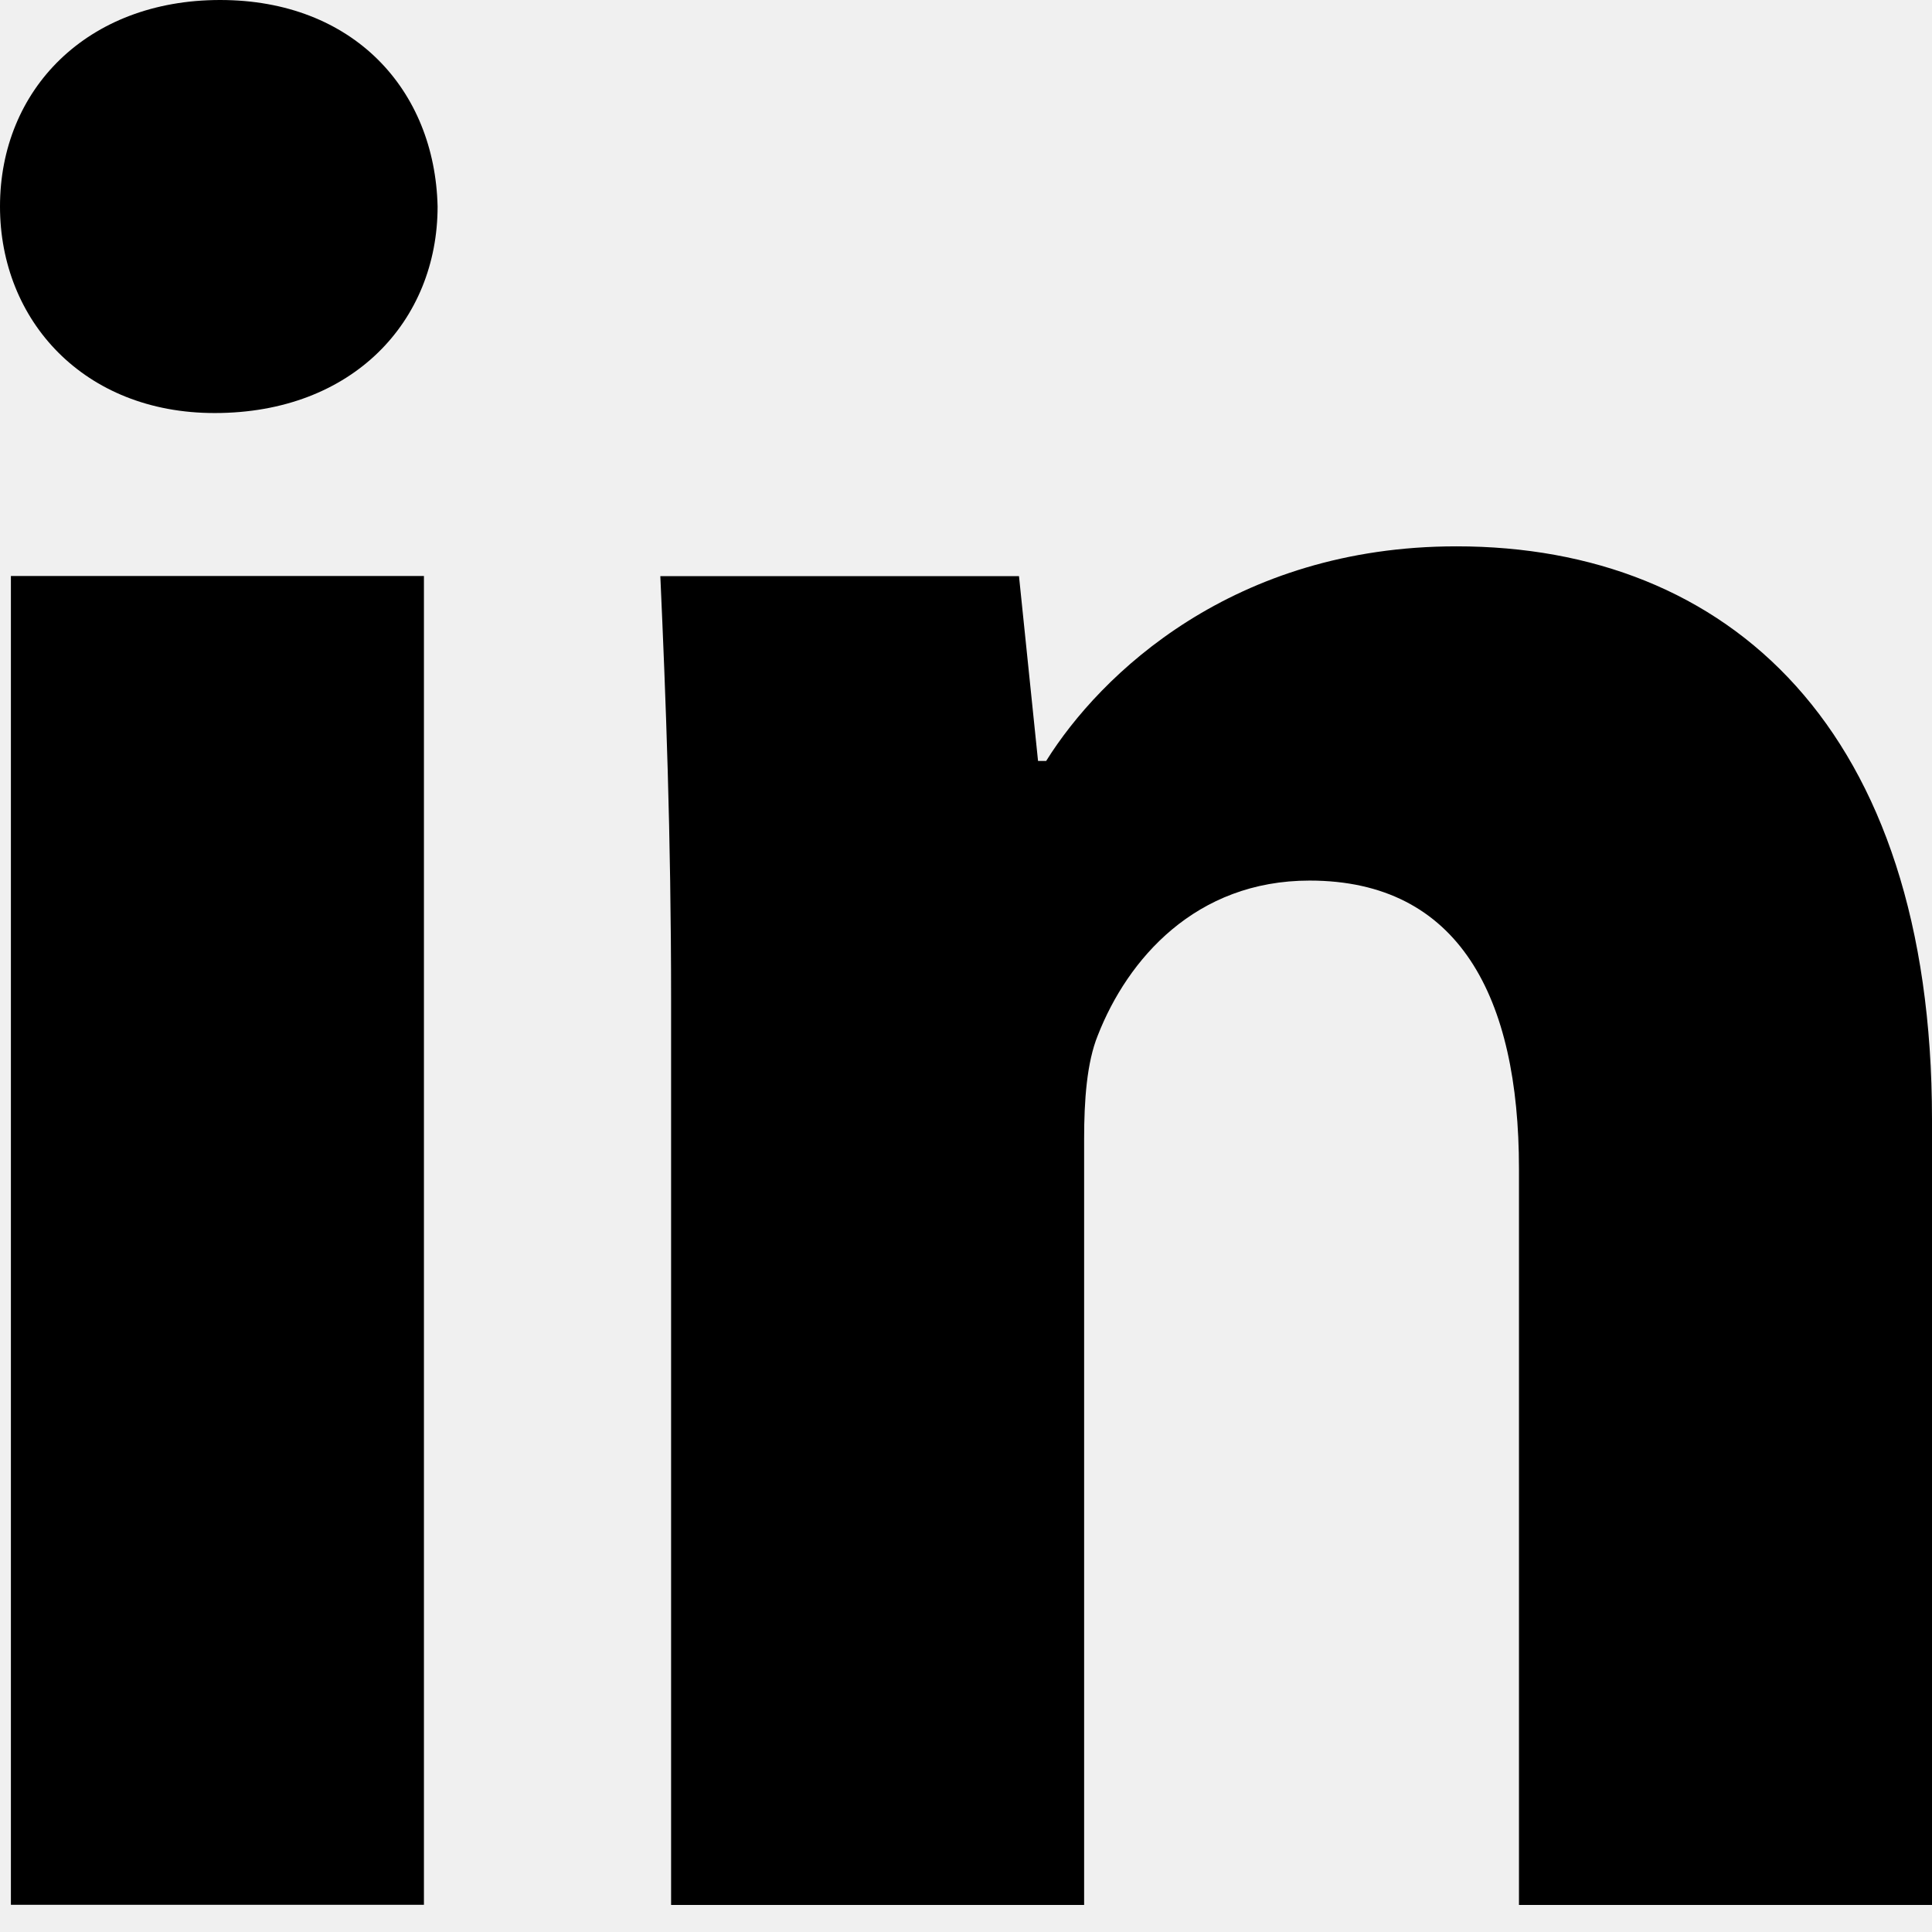
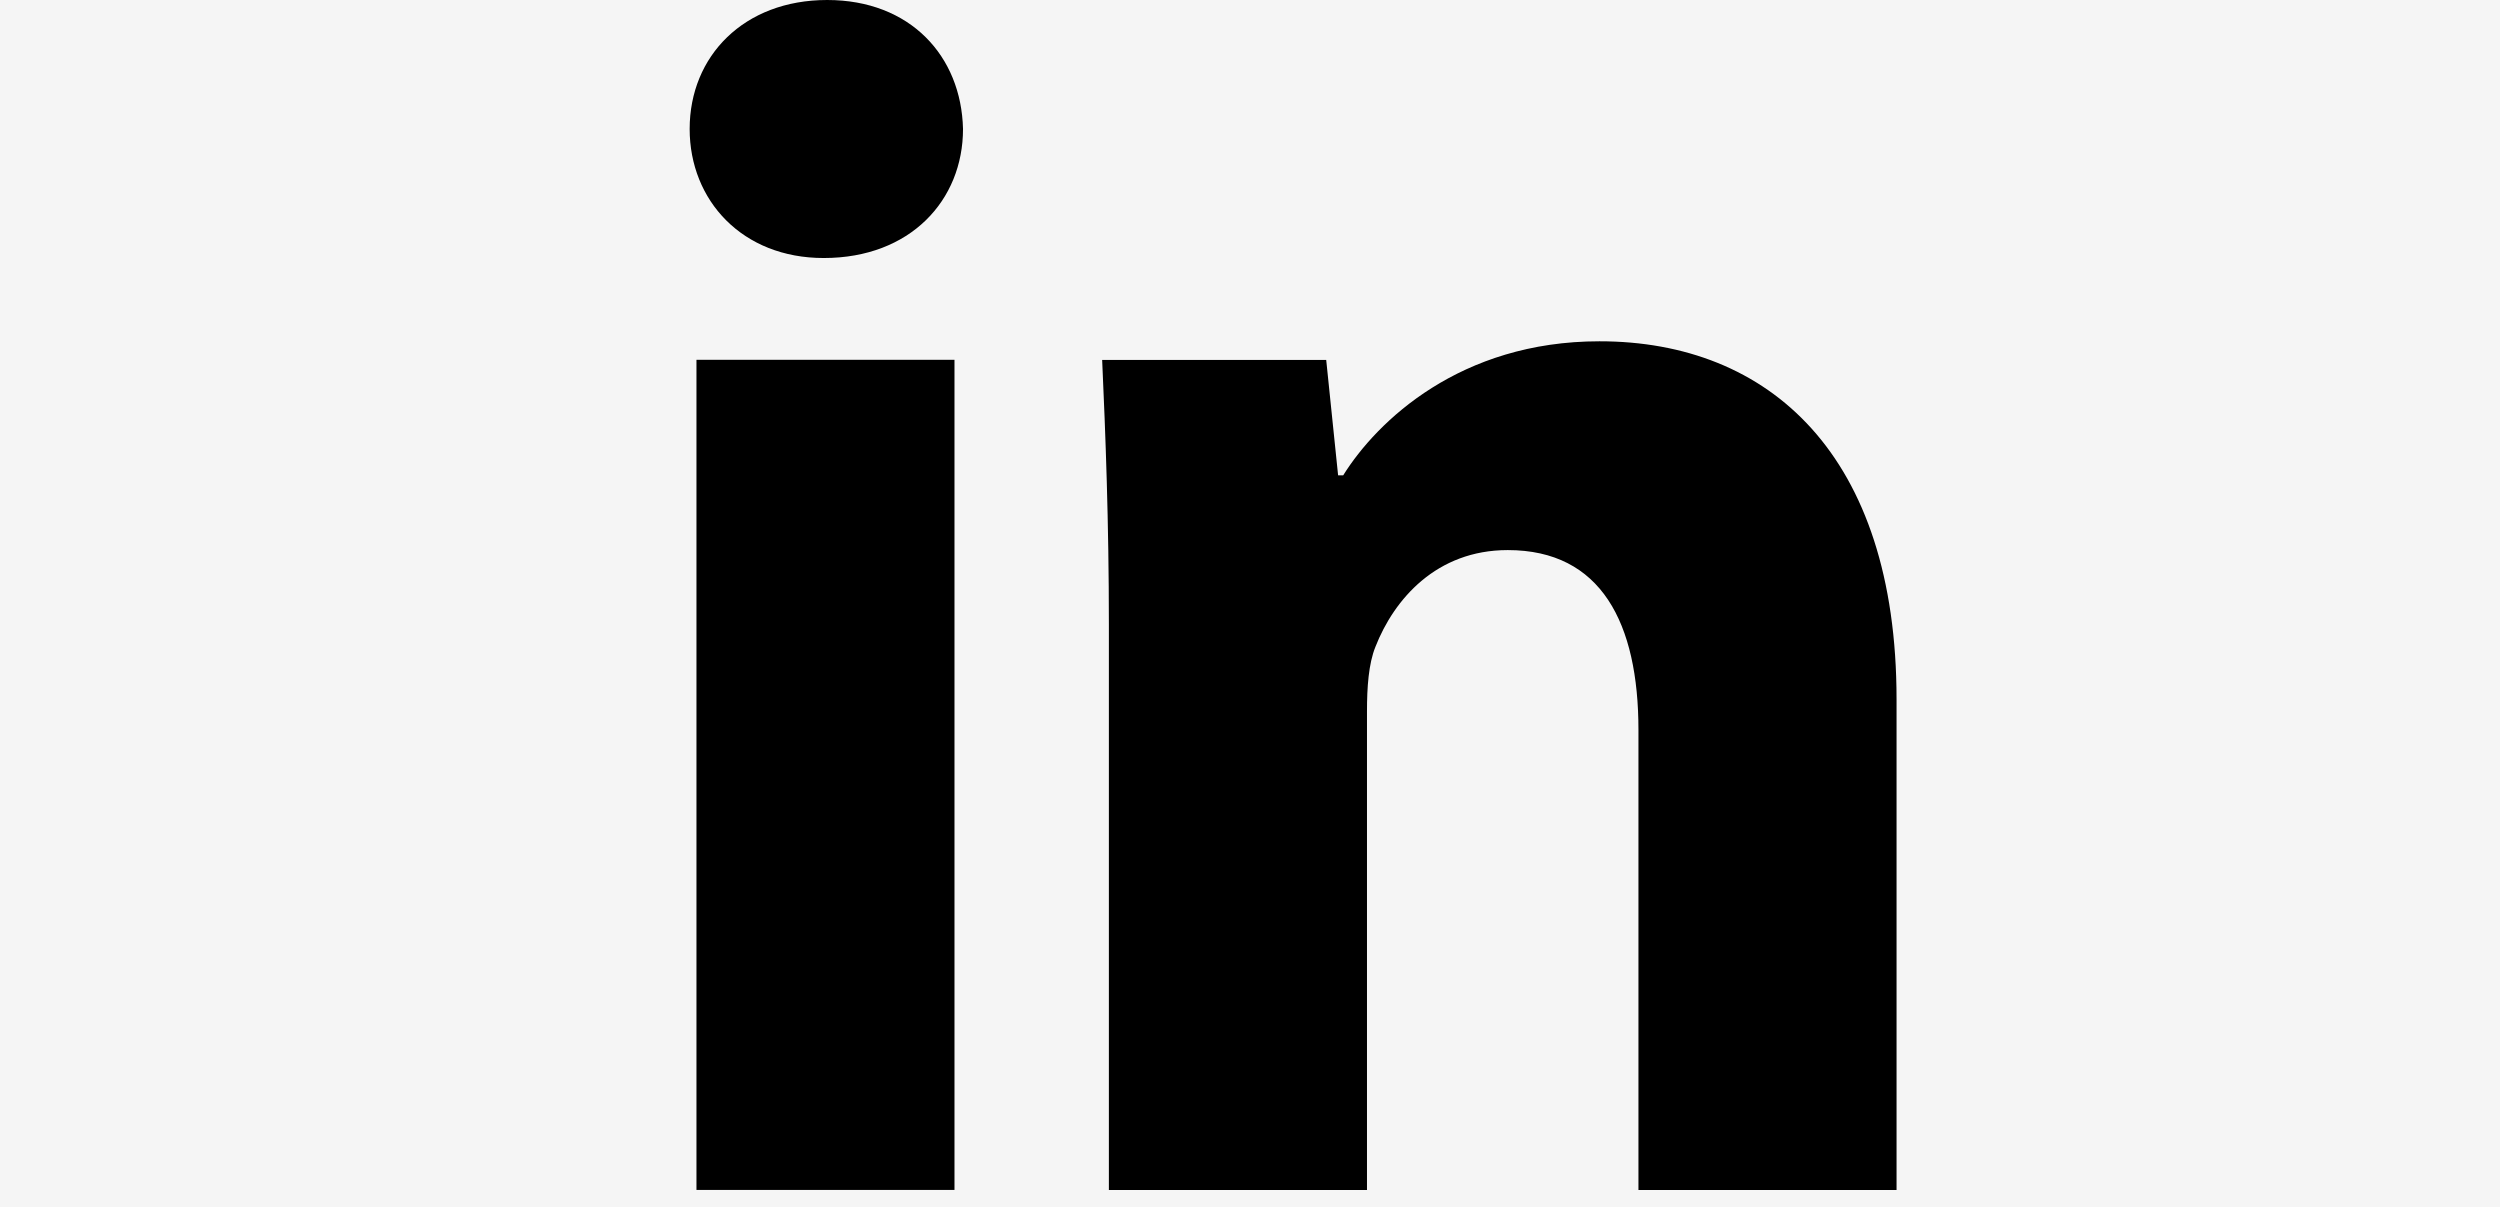
- <svg xmlns="http://www.w3.org/2000/svg" width="14" height="14" viewBox="0 0 14 14" fill="none">
-   <path d="M3.171 1.496C3.171 2.323 2.56 2.993 1.556 2.993C0.61 2.994 0 2.324 0 1.496C0 0.65 0.63 0 1.595 0C2.56 0 3.151 0.65 3.171 1.496ZM0.079 13.804V4.174H3.072V13.803H0.079V13.804Z" fill="black" />
-   <path d="M4.863 7.247C4.863 6.046 4.824 5.042 4.785 4.175H7.384L7.522 5.514H7.581C7.974 4.884 8.939 3.959 10.553 3.959C12.523 3.958 14 5.277 14 8.113V13.804H11.007V8.468C11.007 7.227 10.574 6.381 9.49 6.381C8.663 6.381 8.171 6.951 7.955 7.503C7.875 7.7 7.856 7.976 7.856 8.251V13.804H4.863V7.247Z" fill="black" />
+ <svg xmlns="http://www.w3.org/2000/svg" width="29" height="14" viewBox="0 0 29 14" fill="none">
+   <rect width="29" height="14" fill="#F5F5F5" />
+   <g clip-path="url(#clip0_1_135)">
+     <path d="M11.171 1.496C11.171 2.323 10.56 2.993 9.556 2.993C8.61 2.994 8 2.324 8 1.496C8 0.65 8.63 0 9.595 0C10.559 0 11.151 0.65 11.171 1.496ZM8.079 13.804V4.174H11.072V13.803H8.079V13.804Z" fill="black" />
+     <path d="M12.863 7.247C12.863 6.046 12.824 5.042 12.785 4.175H15.384L15.522 5.514H15.581C15.974 4.884 16.939 3.959 18.553 3.959C20.523 3.958 22 5.277 22 8.113V13.804H19.006V8.468C19.006 7.227 18.574 6.381 17.49 6.381C16.663 6.381 16.171 6.951 15.955 7.503C15.875 7.7 15.857 7.976 15.857 8.251V13.804H12.863V7.247Z" fill="black" />
+   </g>
+   <defs>
+     <clipPath id="clip0_1_135">
+       <rect width="14" height="14" fill="white" transform="translate(8)" />
+     </clipPath>
+   </defs>
</svg>
